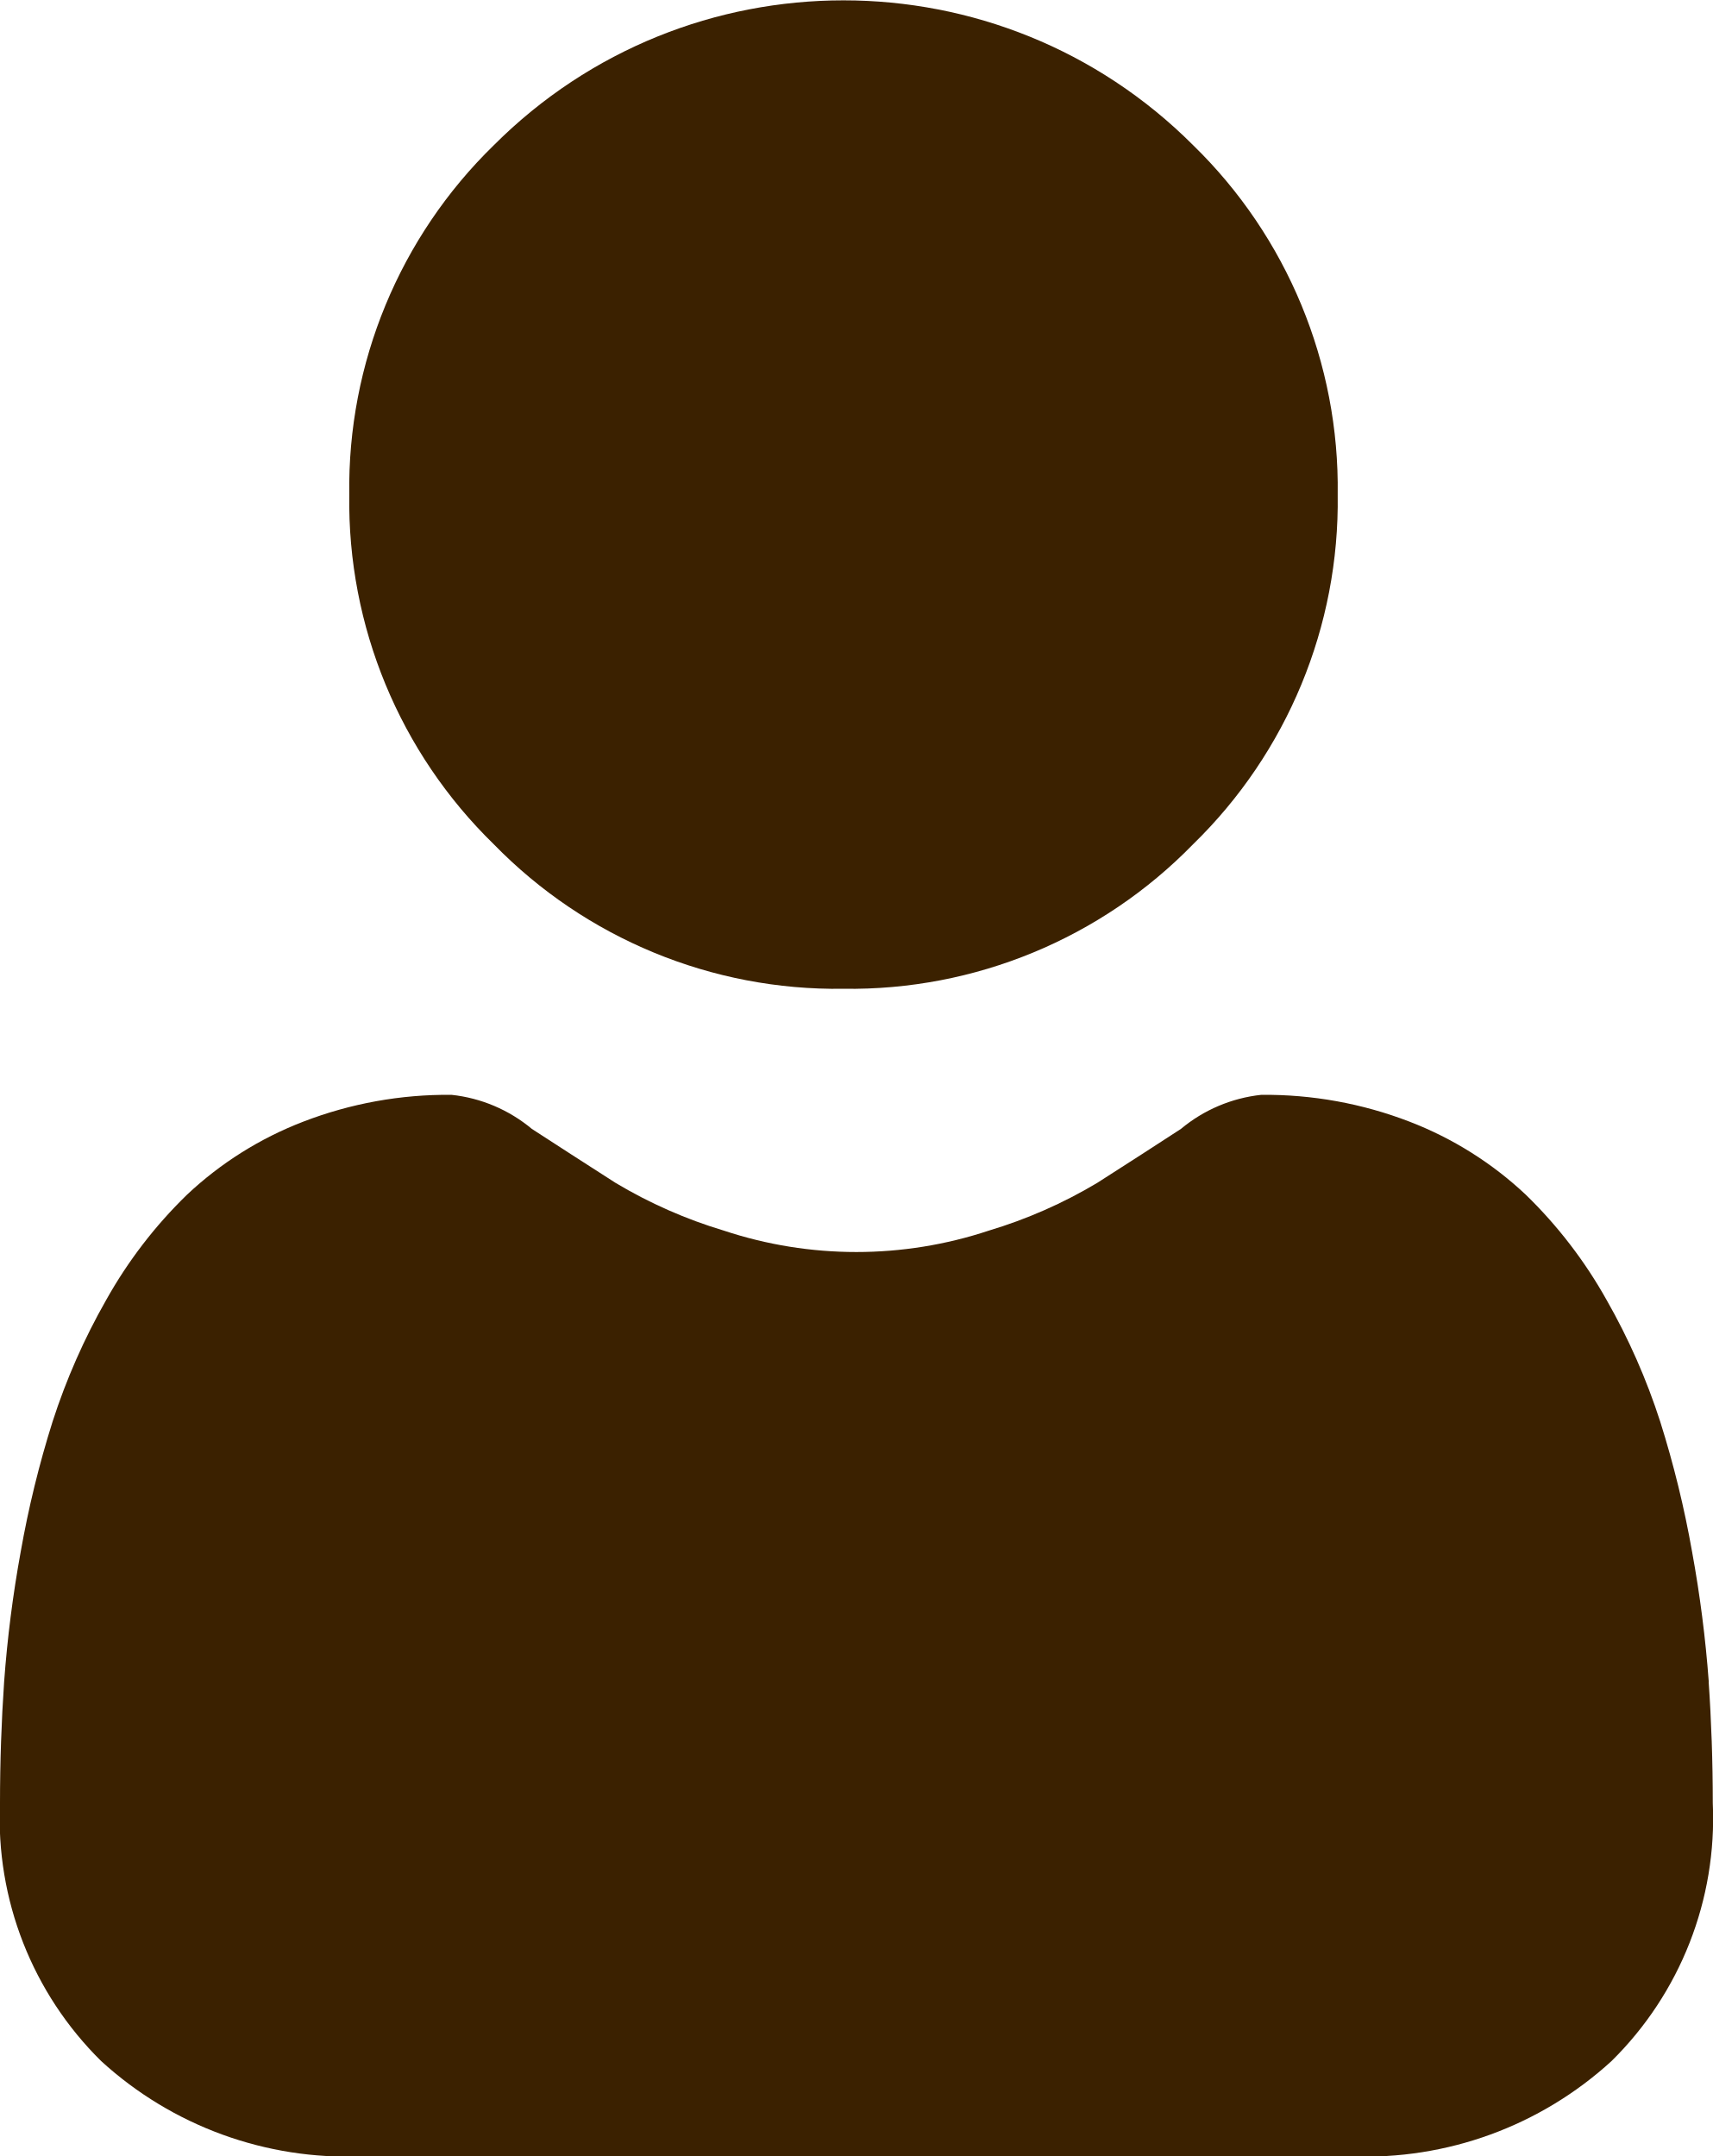
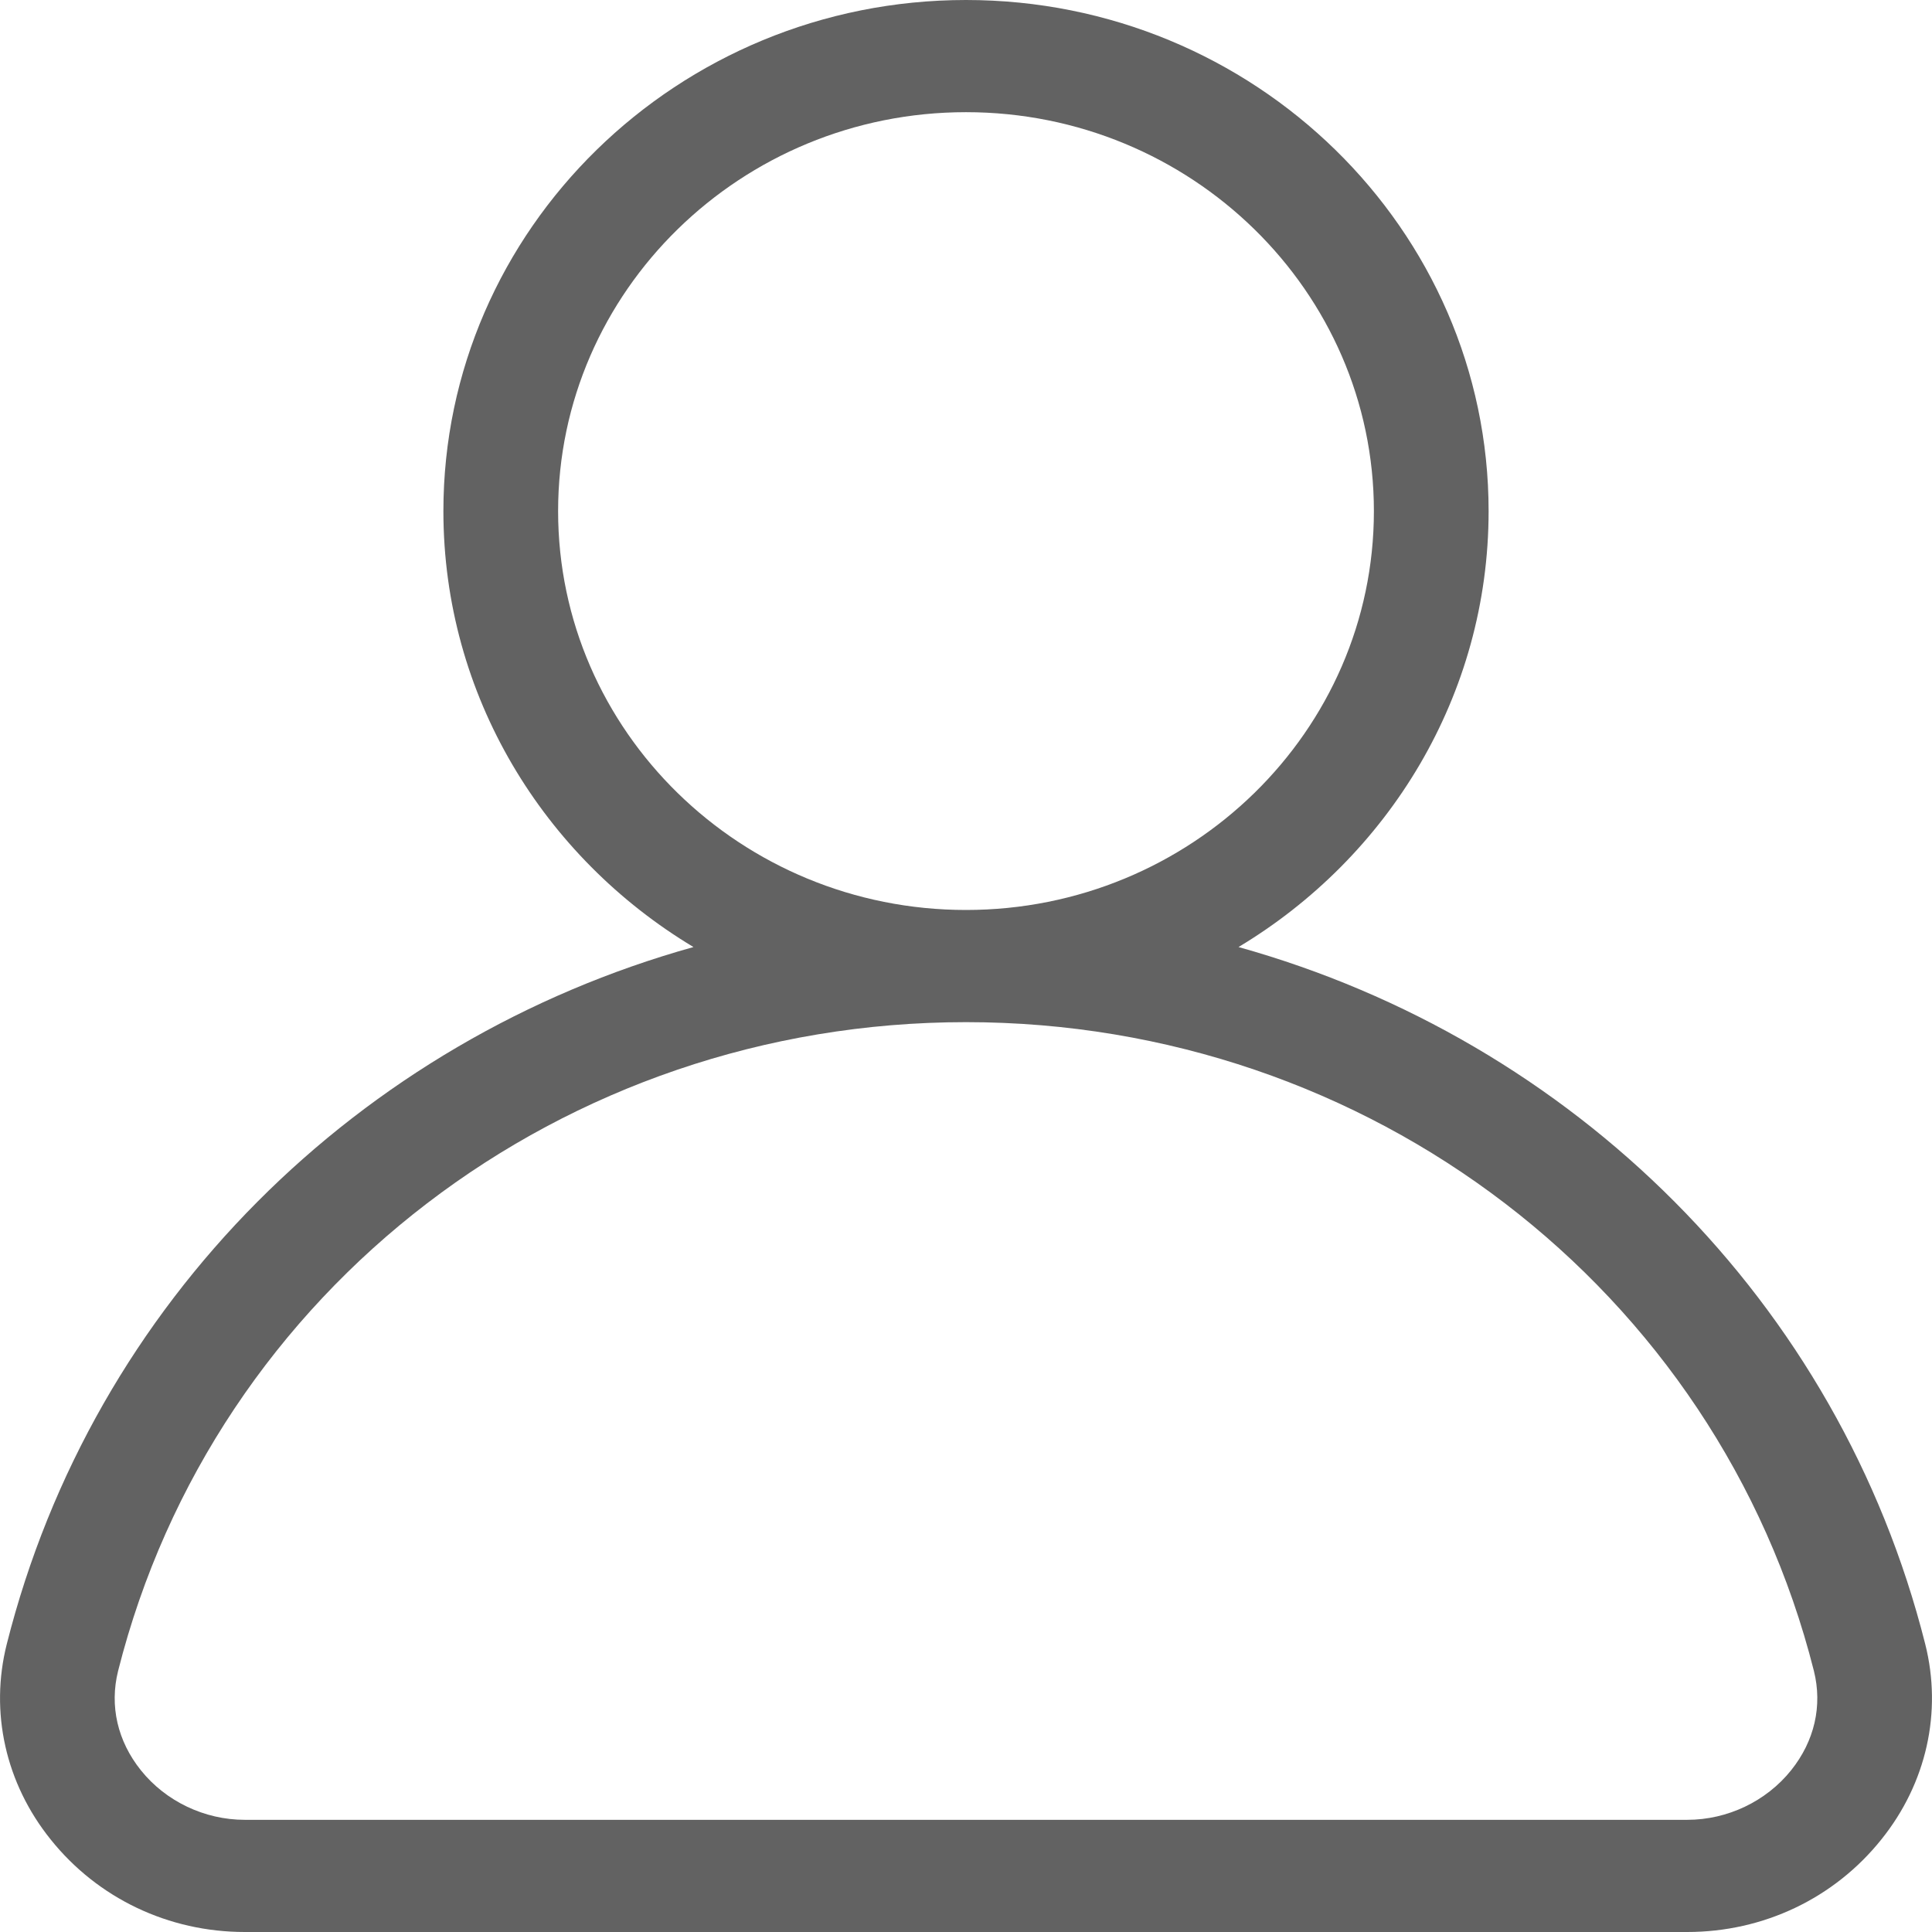
- <svg xmlns="http://www.w3.org/2000/svg" width="16.586" height="20.88" viewBox="0 0 16.586 20.88">
-   <g id="user_1_" data-name="user (1)" transform="translate(0 1)">
-     <path id="Path_4344" data-name="Path 4344" d="M91.82,9.576a4.633,4.633,0,0,0,3.386-1.4,4.633,4.633,0,0,0,1.4-3.385,4.634,4.634,0,0,0-1.4-3.385,4.787,4.787,0,0,0-6.771,0,4.633,4.633,0,0,0-1.4,3.385,4.633,4.633,0,0,0,1.4,3.386A4.634,4.634,0,0,0,91.82,9.576Zm0,0" transform="translate(-83.653 -1)" fill="#3b2100" />
-     <path id="Path_4345" data-name="Path 4345" d="M16.546,253a11.827,11.827,0,0,0-.161-1.256,9.9,9.9,0,0,0-.309-1.263,6.239,6.239,0,0,0-.519-1.178,4.446,4.446,0,0,0-.783-1.02,3.452,3.452,0,0,0-1.125-.707,3.886,3.886,0,0,0-1.436-.26,1.457,1.457,0,0,0-.778.33c-.233.152-.506.328-.811.523a4.645,4.645,0,0,1-1.049.462,4.073,4.073,0,0,1-2.566,0,4.634,4.634,0,0,1-1.048-.462c-.3-.193-.575-.369-.811-.523a1.455,1.455,0,0,0-.778-.33,3.882,3.882,0,0,0-1.436.26,3.449,3.449,0,0,0-1.125.707,4.445,4.445,0,0,0-.783,1.02,6.25,6.25,0,0,0-.519,1.178A9.922,9.922,0,0,0,.2,251.744,11.785,11.785,0,0,0,.04,253c-.026.38-.04.775-.04,1.174a3.3,3.3,0,0,0,.98,2.5,3.529,3.529,0,0,0,2.526.922h9.572a3.529,3.529,0,0,0,2.526-.922,3.3,3.3,0,0,0,.981-2.5c0-.4-.014-.8-.04-1.174Zm0,0" transform="translate(0 -237.713)" fill="#3b2100" />
-   </g>
+ <svg xmlns="http://www.w3.org/2000/svg" width="16" height="16" viewBox="0 0 16 16" fill="none">
+   <path fill-rule="evenodd" clip-rule="evenodd" d="M14.833 14.661C14.627 14.918 14.306 15.071 13.973 15.071H2.027C1.694 15.071 1.373 14.918 1.167 14.661C0.973 14.419 0.906 14.127 0.978 13.838C1.776 10.675 4.663 8.465 8 8.465C11.337 8.465 14.224 10.675 15.022 13.838C15.094 14.127 15.027 14.419 14.833 14.661ZM4.622 4.233C4.622 2.412 6.137 0.929 8 0.929C9.863 0.929 11.378 2.412 11.378 4.233C11.378 6.055 9.863 7.536 8 7.536C6.137 7.536 4.622 6.055 4.622 4.233ZM15.944 13.616C15.228 10.775 13.023 8.615 10.257 7.843C11.498 7.098 12.328 5.759 12.328 4.233C12.328 1.899 10.387 0 8 0C5.613 0 3.672 1.899 3.672 4.233C3.672 5.759 4.502 7.098 5.743 7.843C2.977 8.615 0.772 10.775 0.056 13.616C-0.086 14.179 0.046 14.769 0.419 15.233C0.809 15.721 1.396 16 2.027 16H13.973C14.604 16 15.191 15.721 15.581 15.233C15.954 14.769 16.086 14.179 15.944 13.616Z" fill="#626262" />
</svg>
